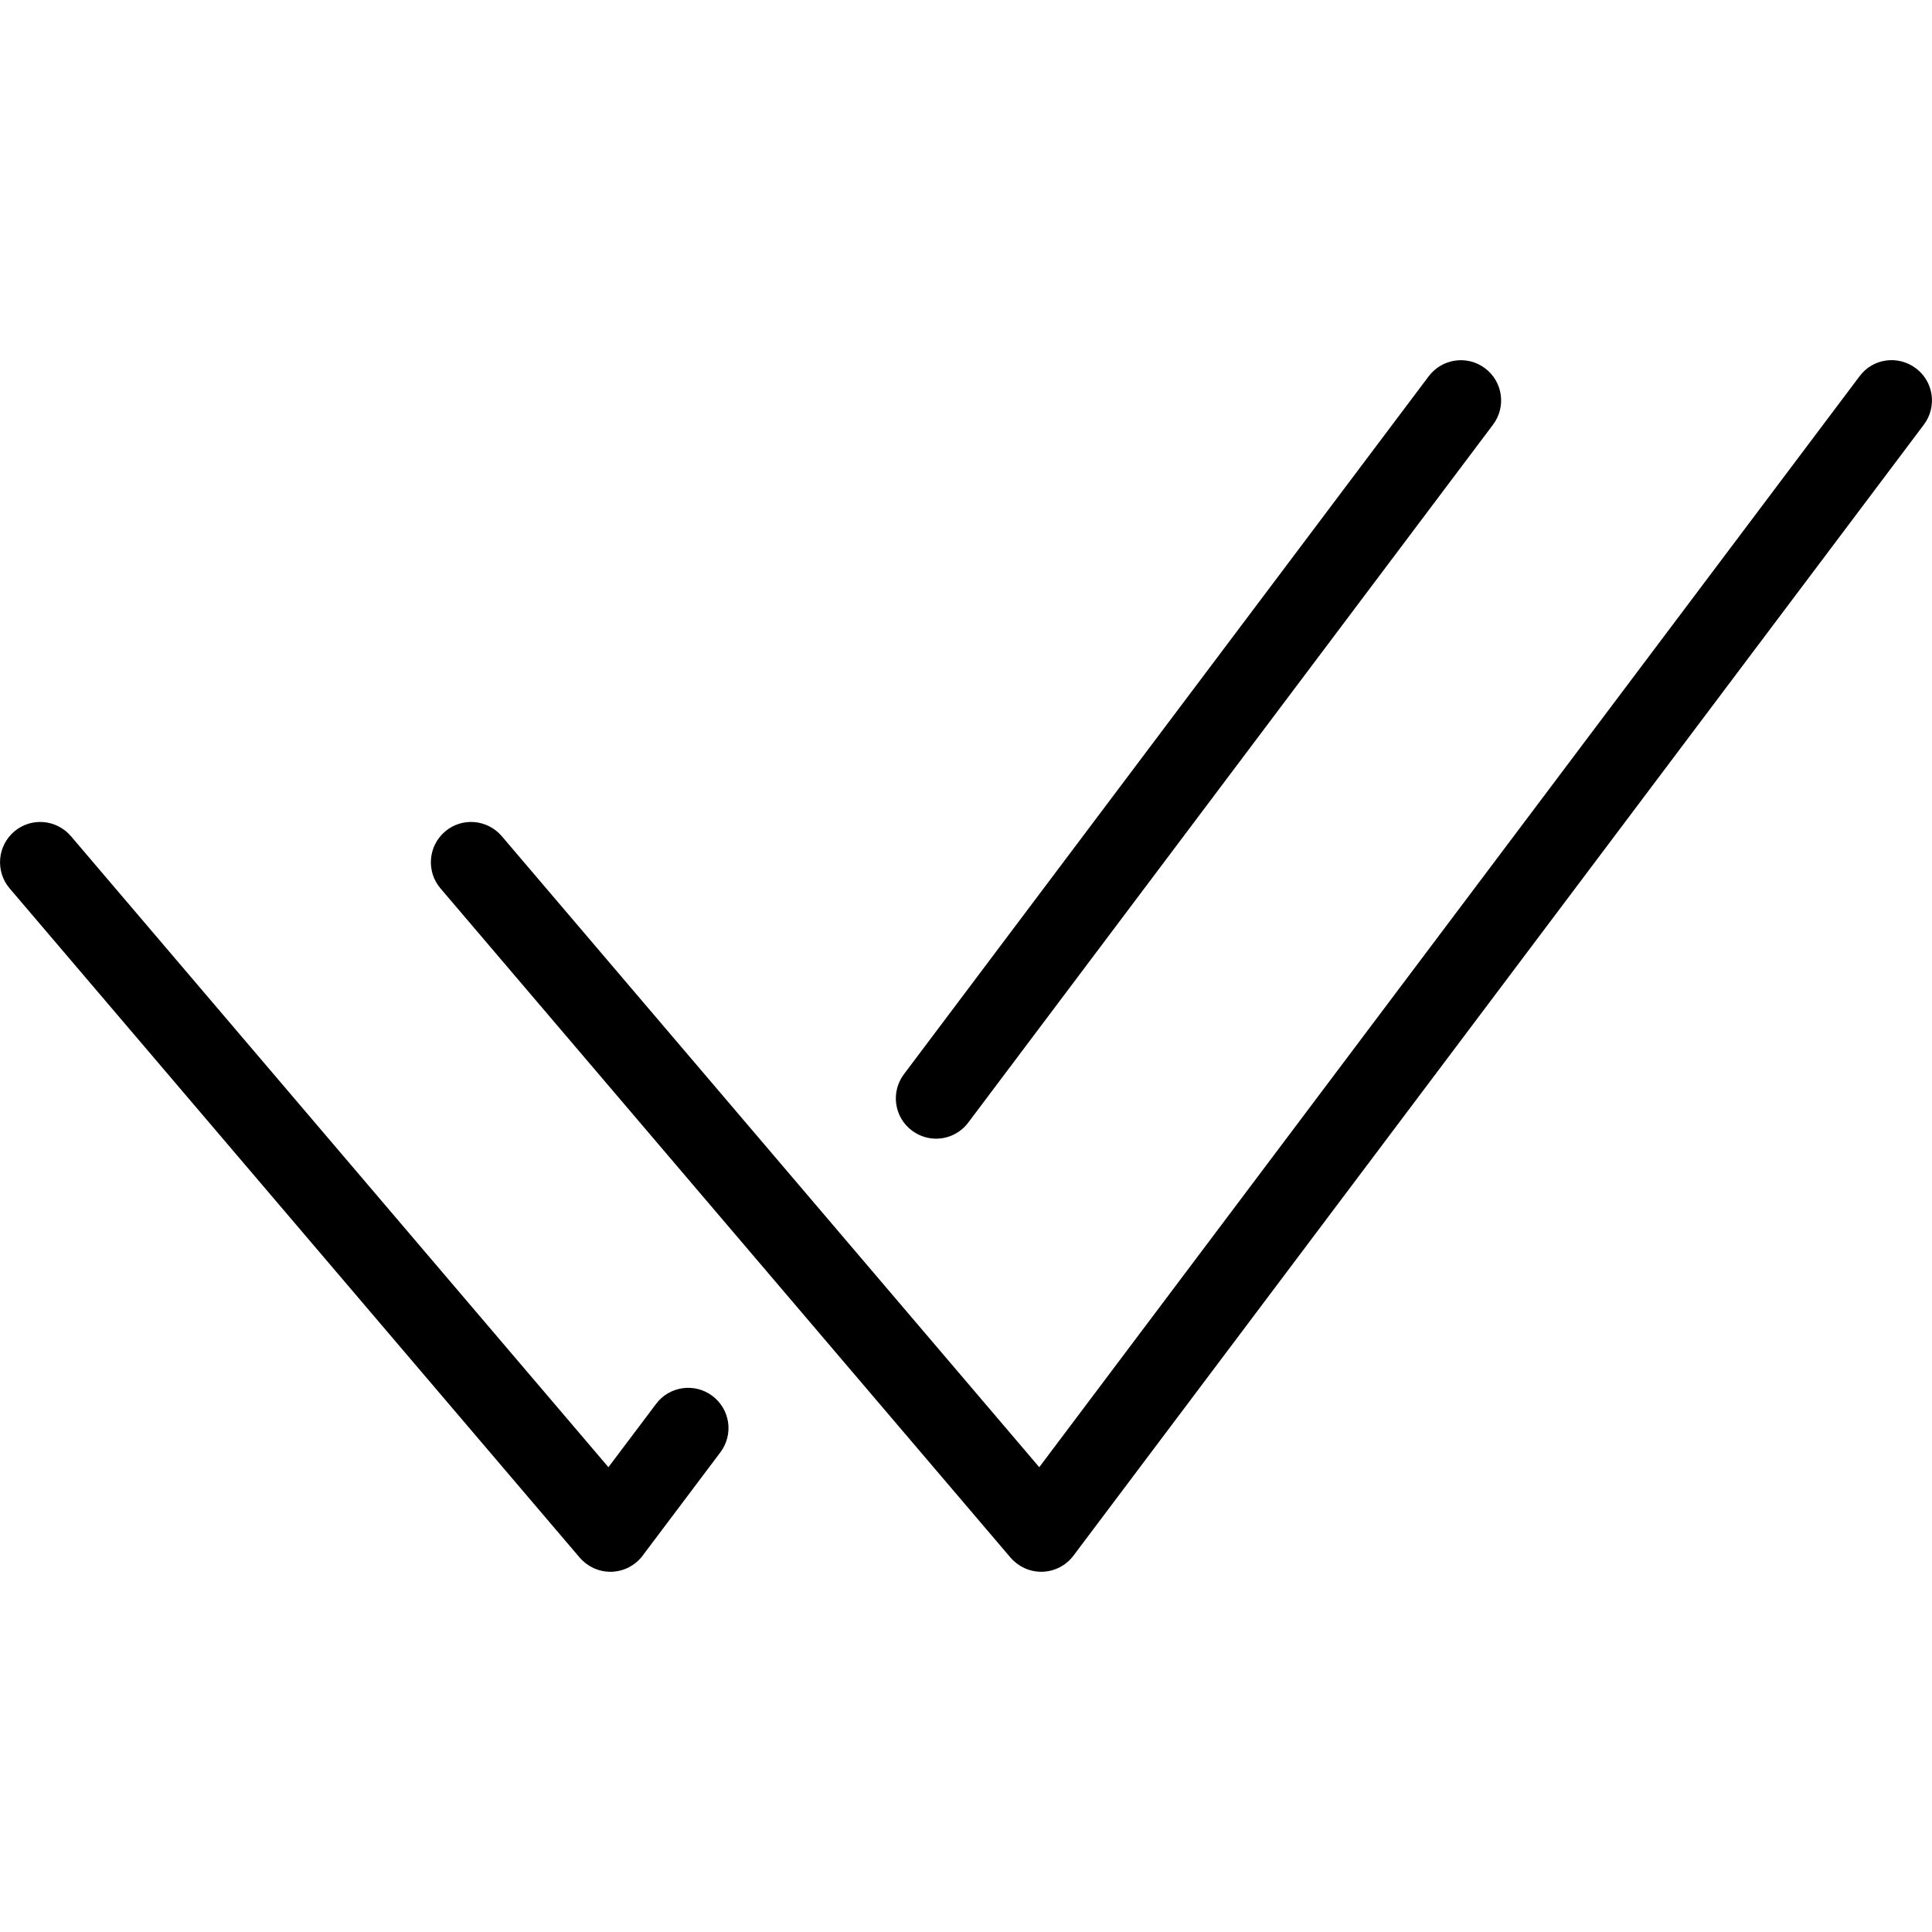
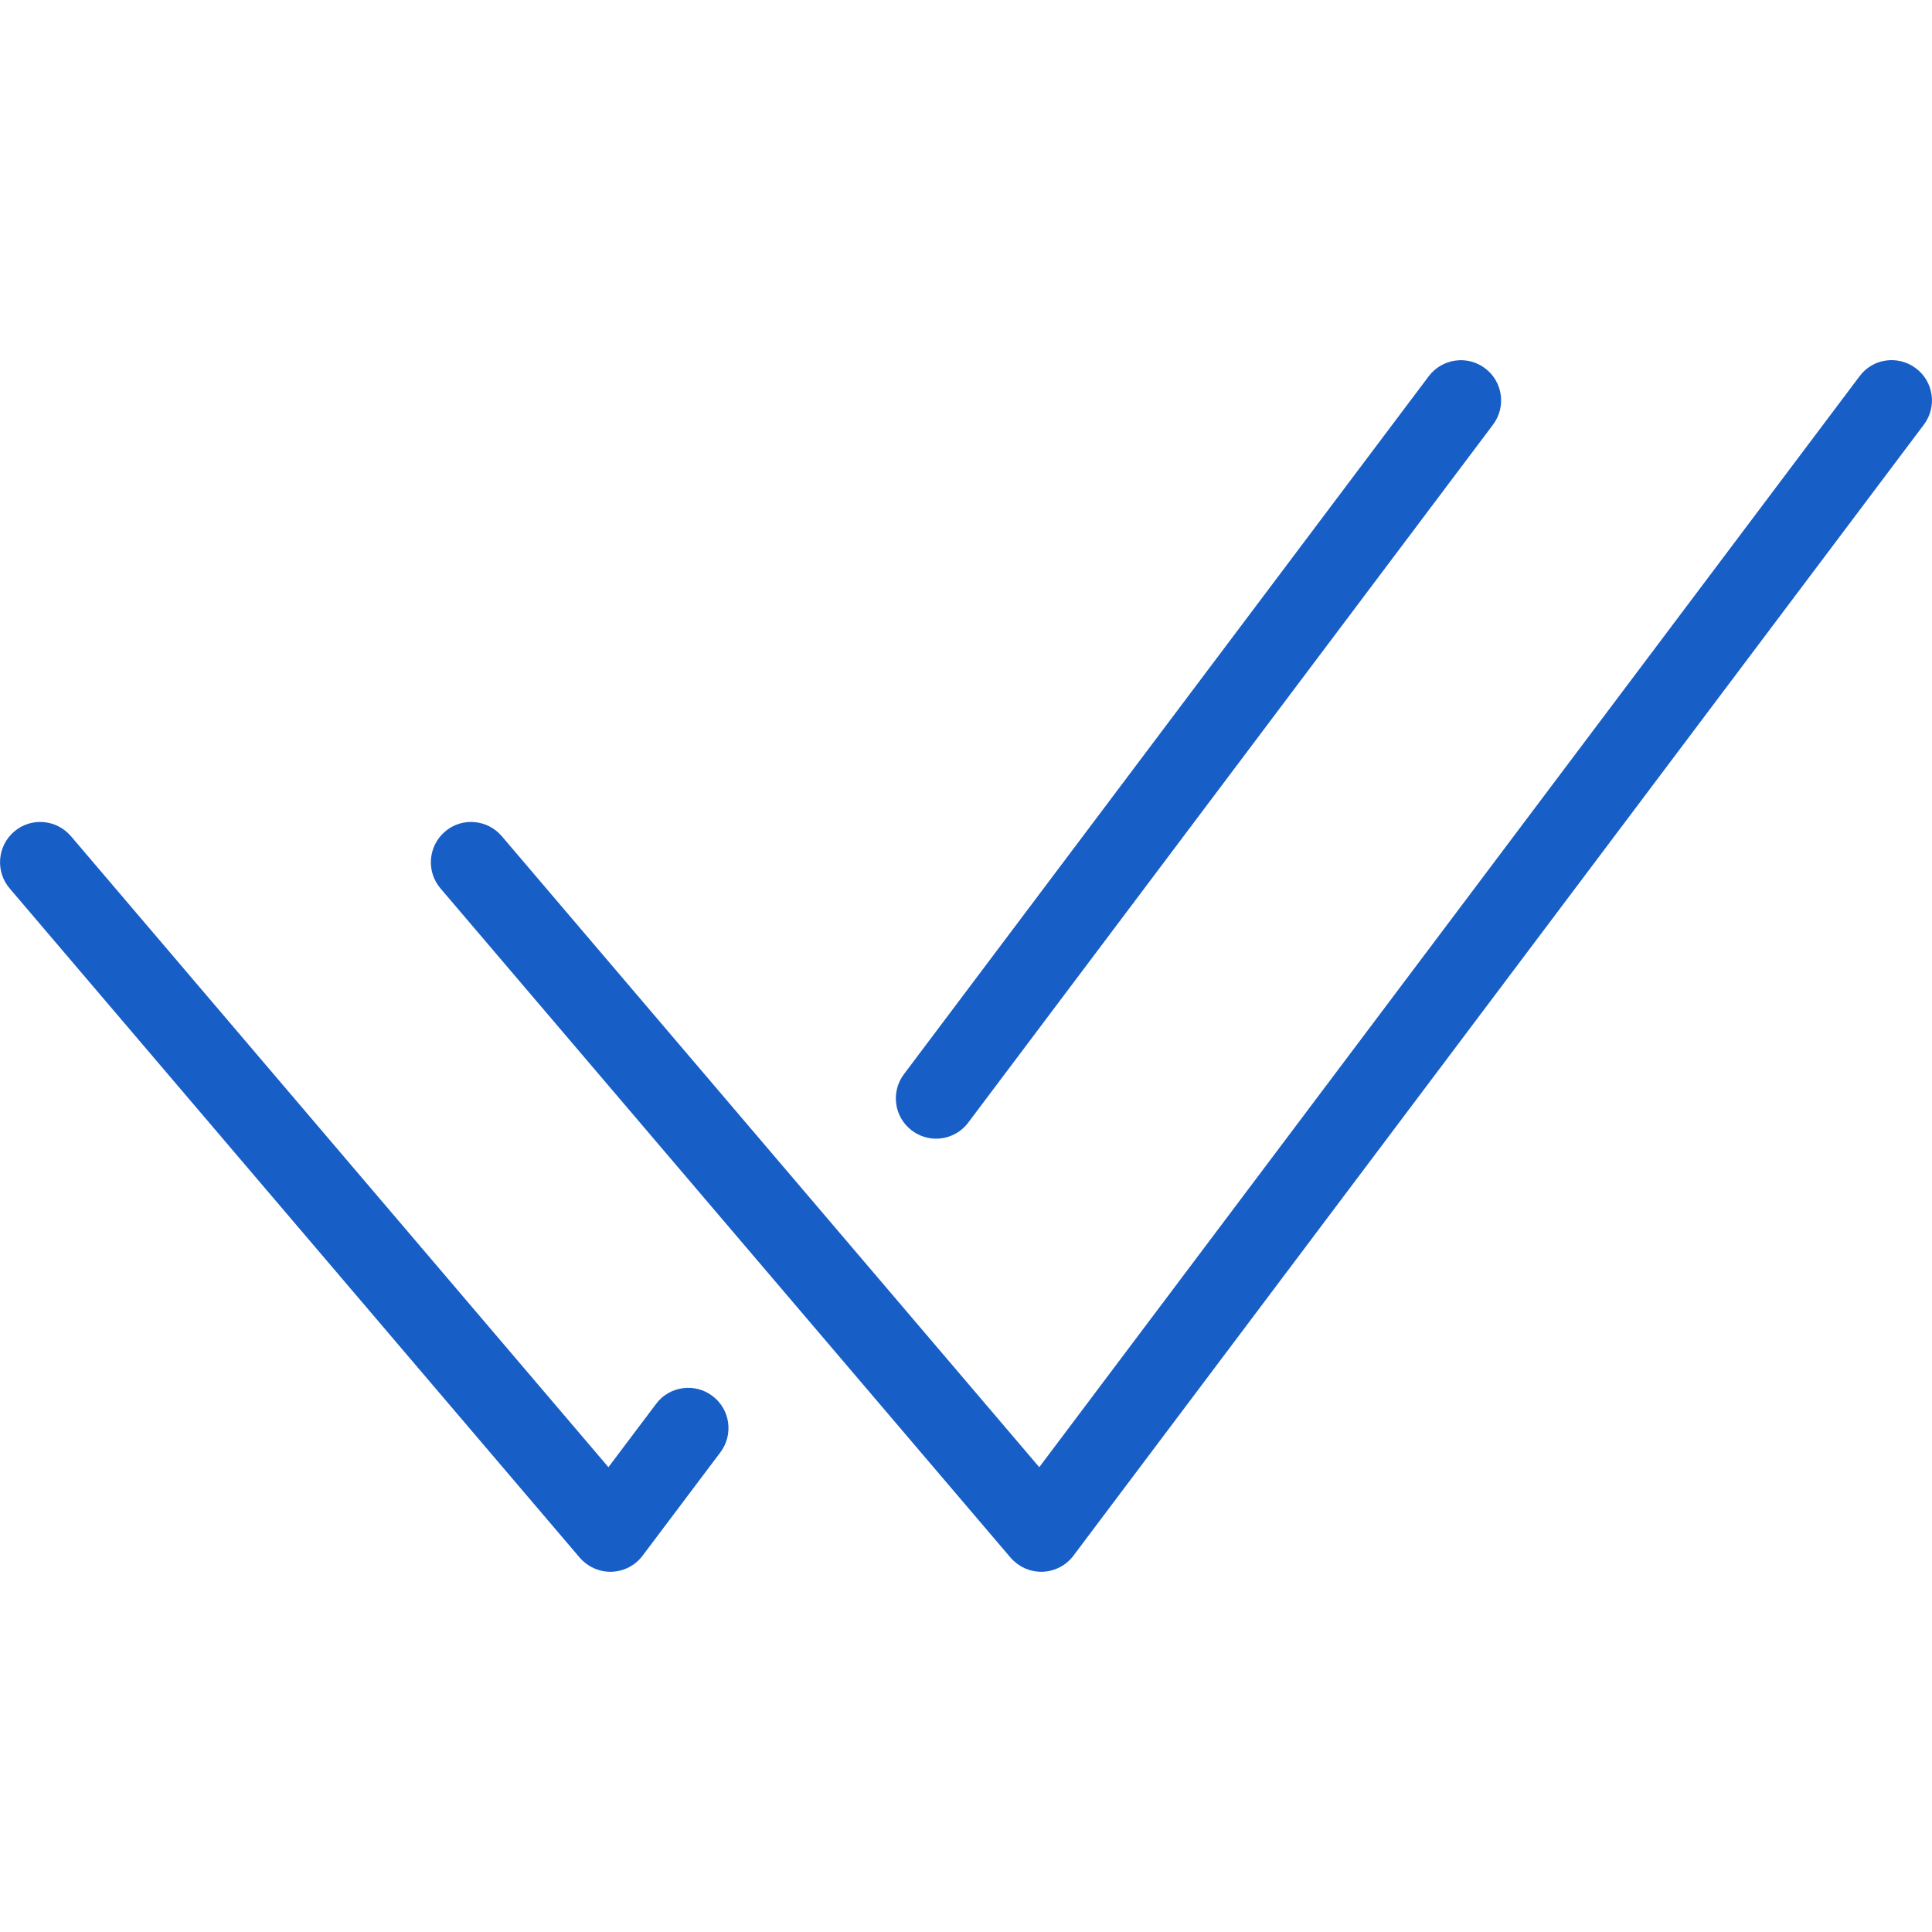
- <svg xmlns="http://www.w3.org/2000/svg" style="enable-background:new 0 0 24 24;" version="1.1" viewBox="0 0 24 24" xml:space="preserve">
+ <svg xmlns="http://www.w3.org/2000/svg" class="svg-red" style="enable-background:new 0 0 24 24;" version="1.1" viewBox="0 0 24 24" xml:space="preserve">
  <style type="text/css">
	.st0{display:none;}
</style>
  <g class="st0" id="grid" />
  <g id="icon">
-     <path d="M5.528,10.33c-0.21,0.18-0.235,0.495-0.057,0.705l7.082,8.314c0.096,0.111,0.234,0.176,0.381,0.176c0.005,0,0.01,0,0.016,0   c0.151-0.005,0.293-0.078,0.384-0.199L23.899,5.275c0.166-0.221,0.122-0.534-0.099-0.7c-0.222-0.166-0.535-0.124-0.7,0.099   L12.91,18.226l-6.677-7.839C6.053,10.176,5.736,10.151,5.528,10.33z" />
-     <path d="M12.028,13.945l6.519-8.67c0.166-0.221,0.122-0.534-0.099-0.7c-0.222-0.167-0.535-0.12-0.7,0.099l-6.519,8.67   c-0.166,0.221-0.122,0.534,0.099,0.7c0.091,0.068,0.196,0.101,0.301,0.101C11.78,14.145,11.931,14.075,12.028,13.945z" />
-     <path d="M0.176,10.33c-0.21,0.18-0.235,0.495-0.057,0.705l7.082,8.314c0.096,0.111,0.234,0.176,0.381,0.176c0.005,0,0.01,0,0.016,0   c0.151-0.005,0.293-0.078,0.384-0.199l0.967-1.285c0.166-0.221,0.122-0.534-0.099-0.7c-0.219-0.166-0.535-0.123-0.7,0.099   l-0.592,0.786l-6.677-7.839C0.7,10.176,0.385,10.151,0.176,10.33z" />
+     <path fill="rgb(23, 94, 199)" d="M5.528,10.33c-0.21,0.18-0.235,0.495-0.057,0.705l7.082,8.314c0.096,0.111,0.234,0.176,0.381,0.176c0.005,0,0.01,0,0.016,0   c0.151-0.005,0.293-0.078,0.384-0.199L23.899,5.275c0.166-0.221,0.122-0.534-0.099-0.7c-0.222-0.166-0.535-0.124-0.7,0.099   L12.91,18.226l-6.677-7.839C6.053,10.176,5.736,10.151,5.528,10.33z" />
+     <path fill="rgb(23, 94, 199)" d="M12.028,13.945l6.519-8.67c0.166-0.221,0.122-0.534-0.099-0.7c-0.222-0.167-0.535-0.12-0.7,0.099l-6.519,8.67   c-0.166,0.221-0.122,0.534,0.099,0.7c0.091,0.068,0.196,0.101,0.301,0.101C11.78,14.145,11.931,14.075,12.028,13.945z" />
+     <path fill="rgb(23, 94, 199)" d="M0.176,10.33c-0.21,0.18-0.235,0.495-0.057,0.705l7.082,8.314c0.096,0.111,0.234,0.176,0.381,0.176c0.005,0,0.01,0,0.016,0   c0.151-0.005,0.293-0.078,0.384-0.199l0.967-1.285c0.166-0.221,0.122-0.534-0.099-0.7c-0.219-0.166-0.535-0.123-0.7,0.099   l-0.592,0.786l-6.677-7.839C0.7,10.176,0.385,10.151,0.176,10.33z" />
  </g>
</svg>
